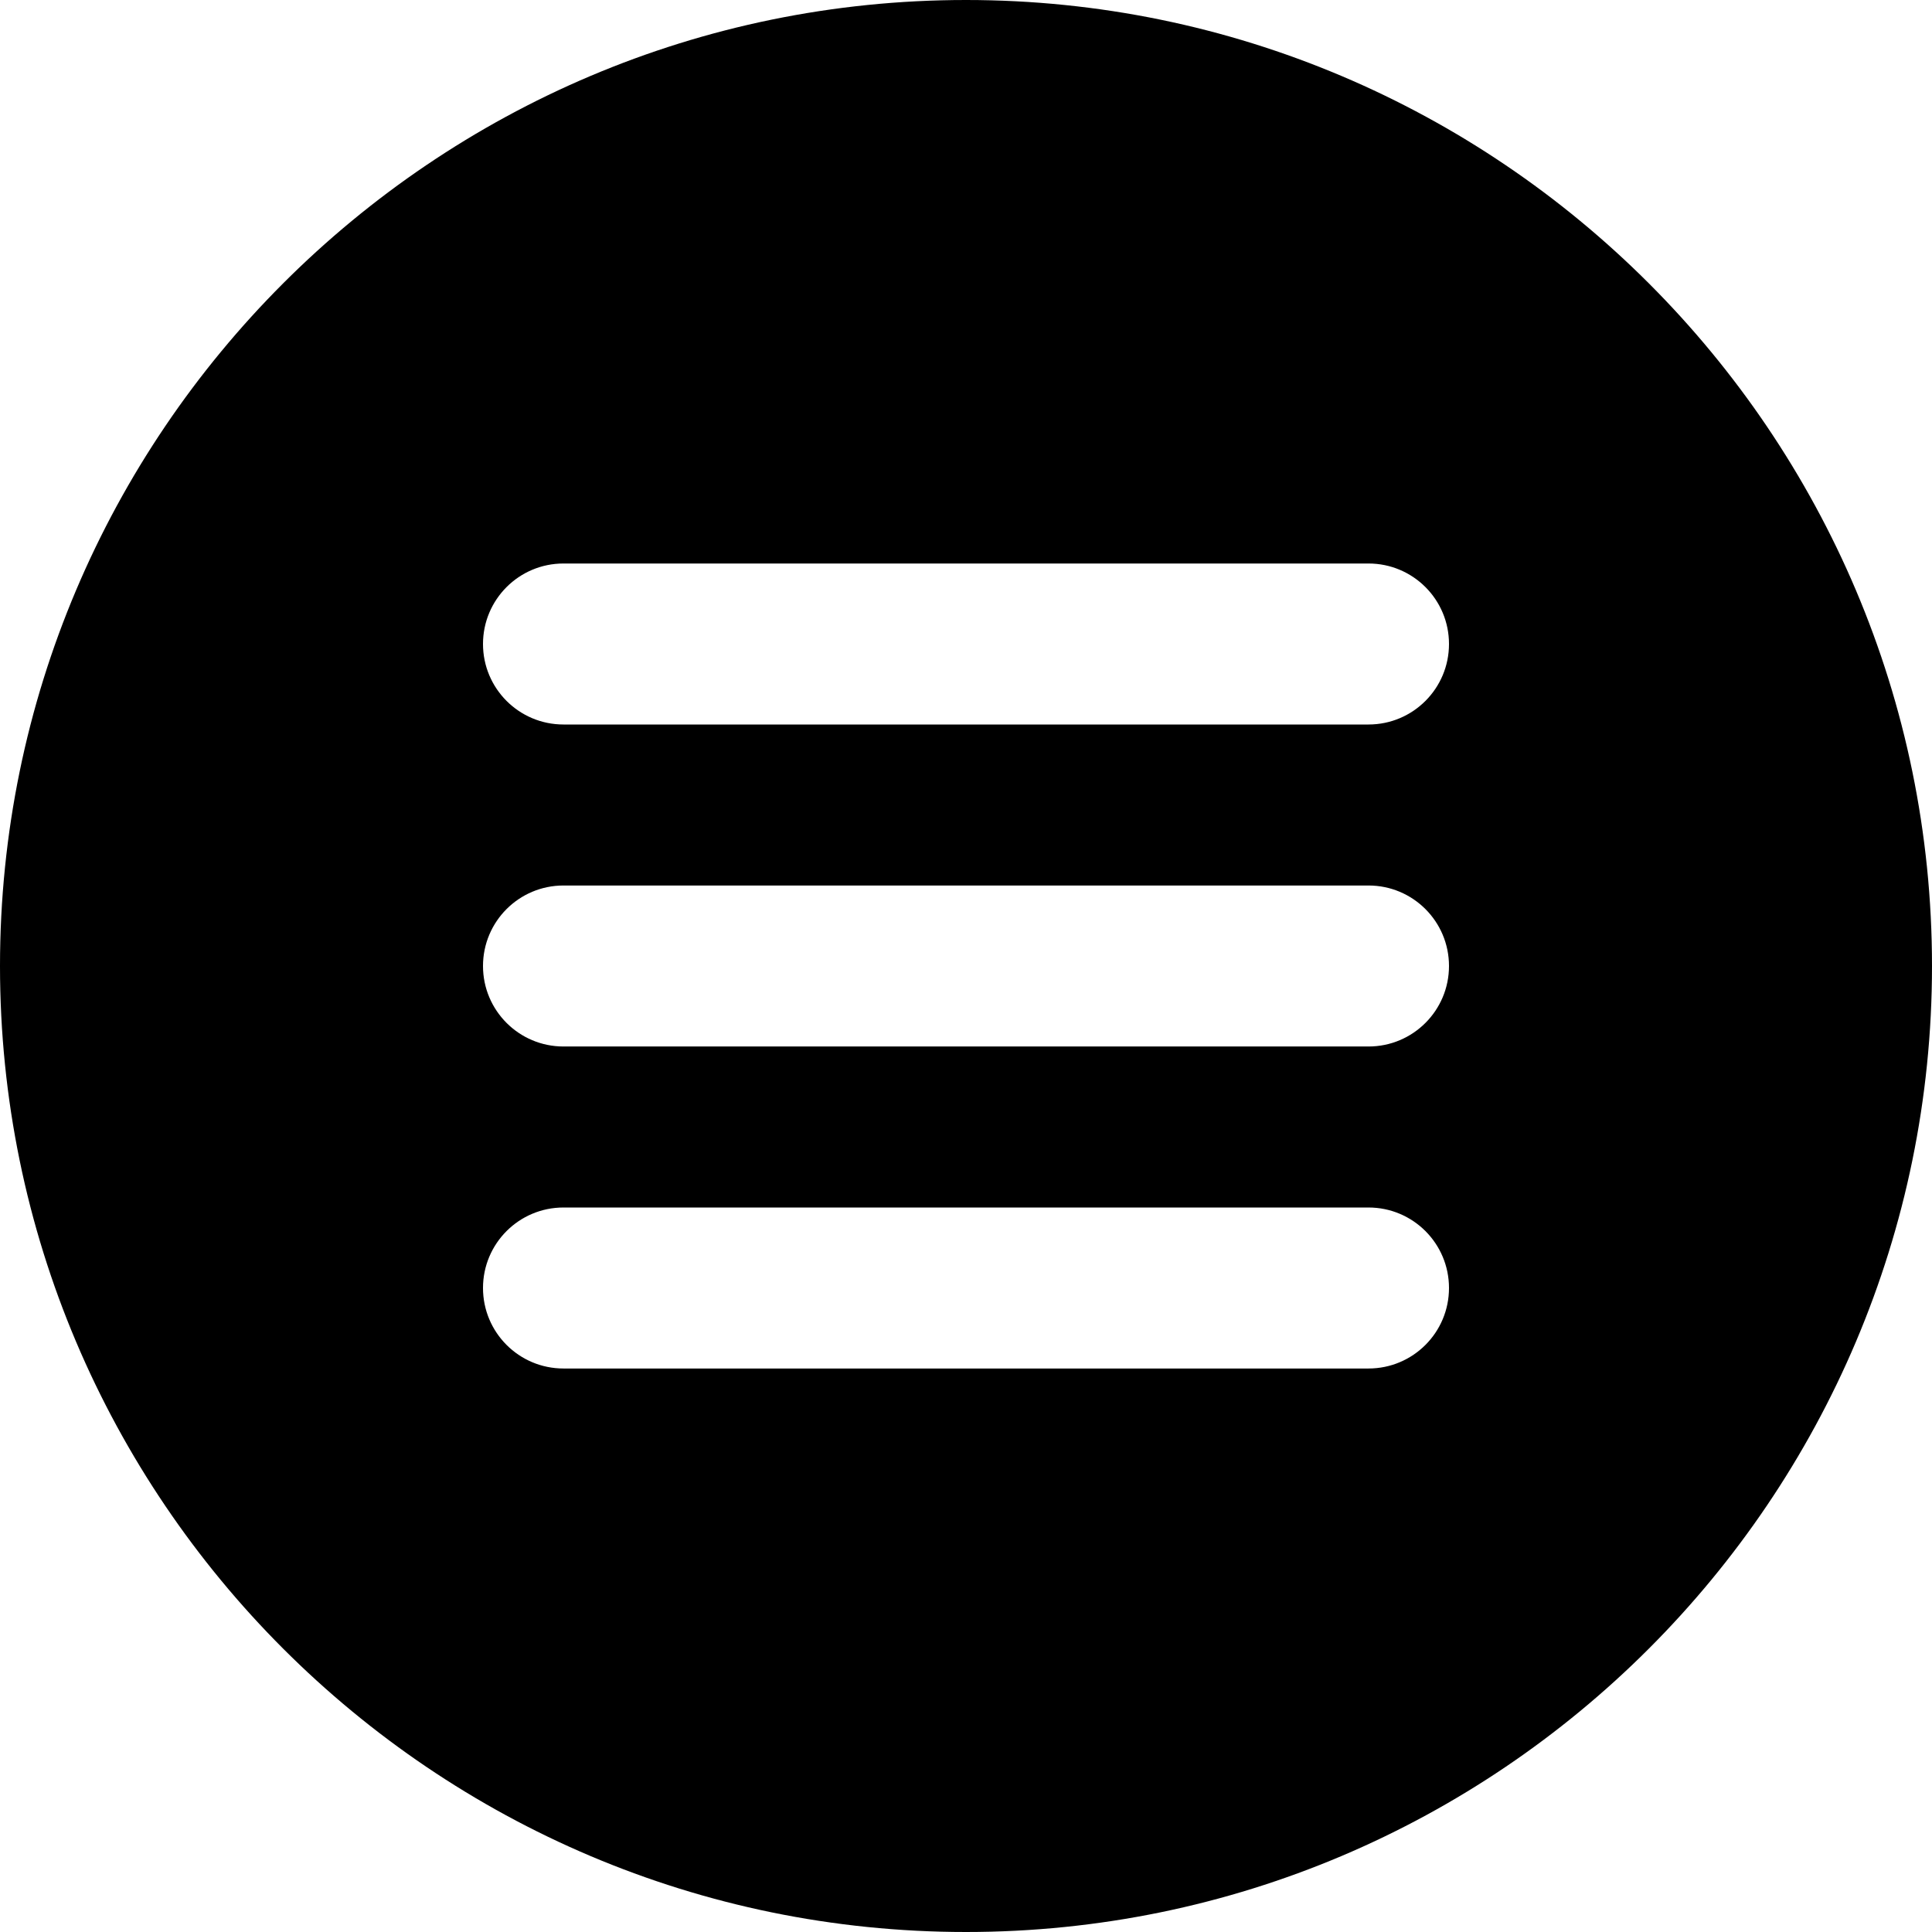
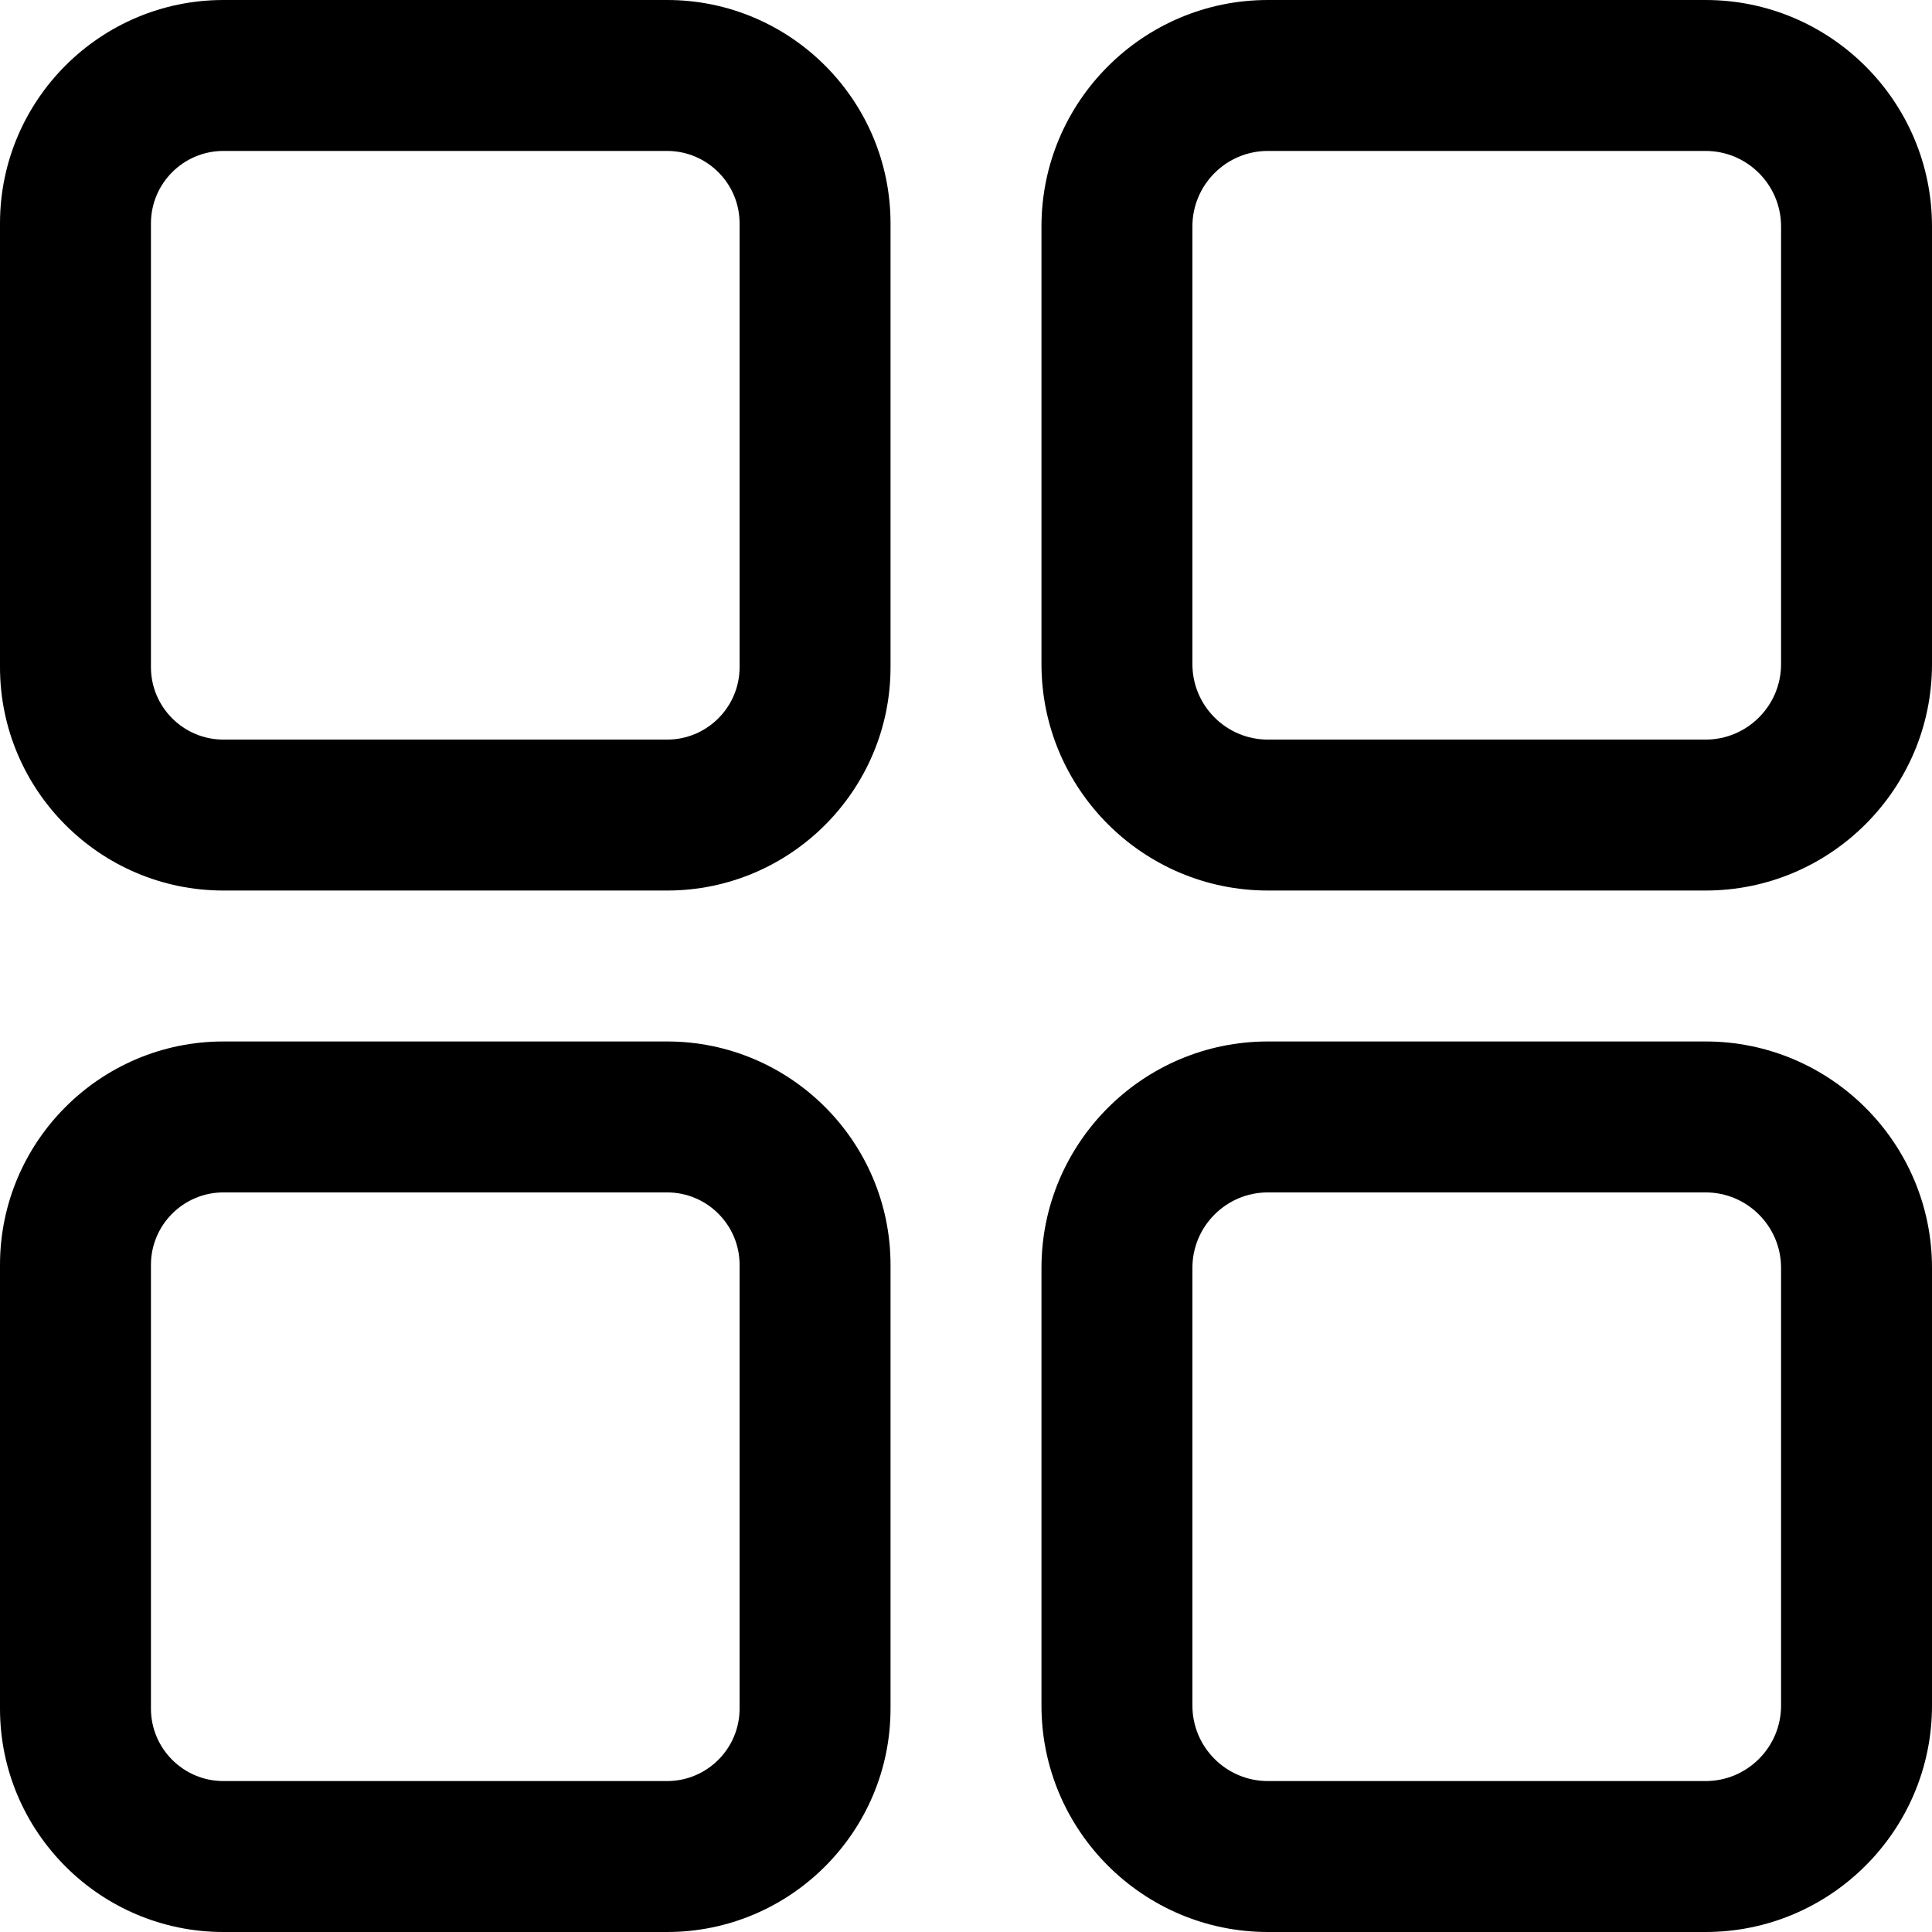
<svg xmlns="http://www.w3.org/2000/svg" version="1.1" id="Capa_1" x="0px" y="0px" viewBox="0 0 512 512" style="enable-background:new 0 0 512 512;" xml:space="preserve">
  <g>
    <g>
-       <path d="M256,0C114.837,0,0,114.837,0,256s114.837,256,256,256s256-114.837,256-256S397.163,0,256,0z M362.667,362.667H149.333    c-11.797,0-21.333-9.557-21.333-21.333c0-11.776,9.536-21.333,21.333-21.333h213.333c11.797,0,21.333,9.557,21.333,21.333    C384,353.109,374.464,362.667,362.667,362.667z M362.667,277.333H149.333C137.536,277.333,128,267.776,128,256    s9.536-21.333,21.333-21.333h213.333c11.797,0,21.333,9.557,21.333,21.333S374.464,277.333,362.667,277.333z M362.667,192H149.333    C137.536,192,128,182.443,128,170.667s9.536-21.333,21.333-21.333h213.333c11.797,0,21.333,9.557,21.333,21.333    S374.464,192,362.667,192z" />
+       <path d="M176.792,0H59.208C26.561,0,0,26.561,0,59.208v117.584C0,209.439,26.561,236,59.208,236h117.584    C209.439,236,236,209.439,236,176.792V59.208C236,26.561,209.439,0,176.792,0z M196,176.792c0,10.591-8.617,19.208-19.208,19.208    H59.208C48.617,196,40,187.383,40,176.792V59.208C40,48.617,48.617,40,59.208,40h117.584C187.383,40,196,48.617,196,59.208    V176.792z" />
+     </g>
+   </g>
+   <g>
+     <g>
+       <path d="M452,0H336c-33.084,0-60,26.916-60,60v116c0,33.084,26.916,60,60,60h116c33.084,0,60-26.916,60-60V60    C512,26.916,485.084,0,452,0z M472,176c0,11.028-8.972,20-20,20H336c-11.028,0-20-8.972-20-20V60c0-11.028,8.972-20,20-20h116    c11.028,0,20,8.972,20,20V176z" />
+     </g>
+   </g>
+   <g>
+     <g>
+       <path d="M176.792,276H59.208C26.561,276,0,302.561,0,335.208v117.584C0,485.439,26.561,512,59.208,512h117.584    C209.439,512,236,485.439,236,452.792V335.208C236,302.561,209.439,276,176.792,276z M196,452.792    c0,10.591-8.617,19.208-19.208,19.208H59.208C48.617,472,40,463.383,40,452.792V335.208C40,324.617,48.617,316,59.208,316h117.584    c10.591,0,19.208,8.617,19.208,19.208V452.792z" />
+     </g>
+   </g>
+   <g>
+     <g>
+       <path d="M452,276H336c-33.084,0-60,26.916-60,60v116c0,33.084,26.916,60,60,60h116c33.084,0,60-26.916,60-60V336    C512,302.916,485.084,276,452,276z M472,452c0,11.028-8.972,20-20,20H336c-11.028,0-20-8.972-20-20V336c0-11.028,8.972-20,20-20    h116c11.028,0,20,8.972,20,20V452z" />
    </g>
  </g>
  <g>
</g>
  <g>
</g>
  <g>
</g>
  <g>
</g>
  <g>
</g>
  <g>
</g>
  <g>
</g>
  <g>
</g>
  <g>
</g>
  <g>
</g>
  <g>
</g>
  <g>
</g>
  <g>
</g>
  <g>
</g>
  <g>
</g>
</svg>
